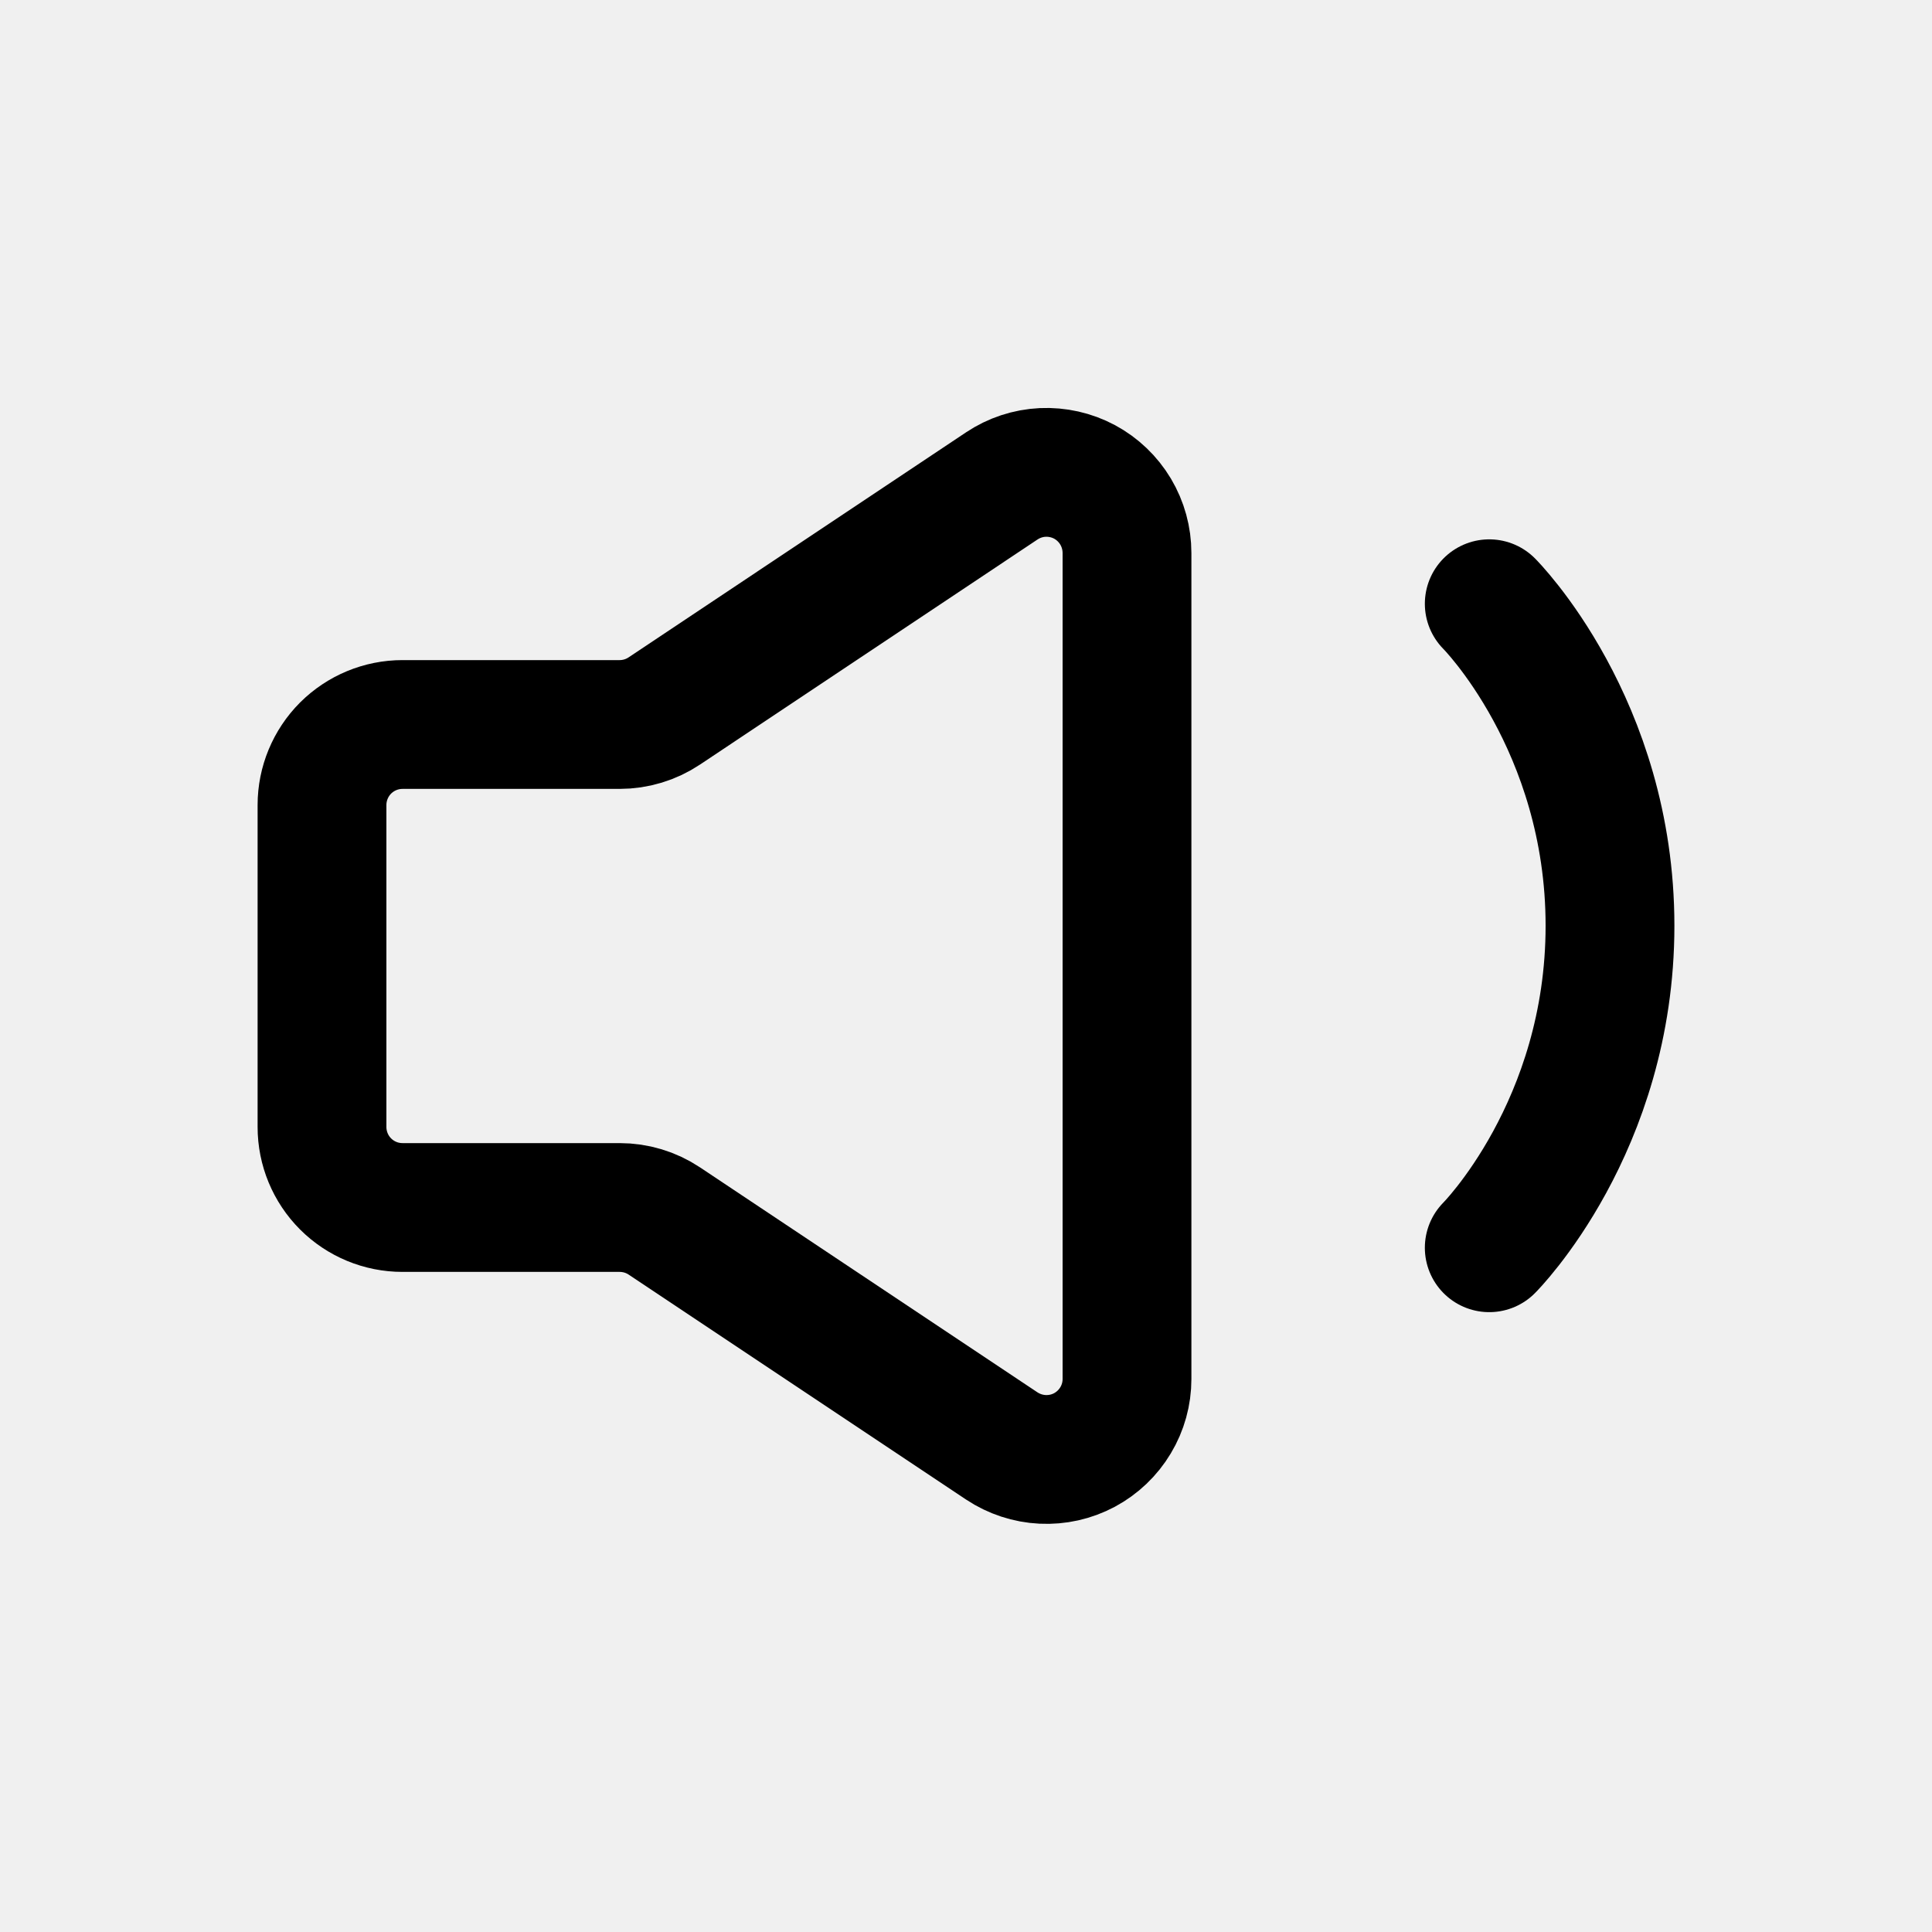
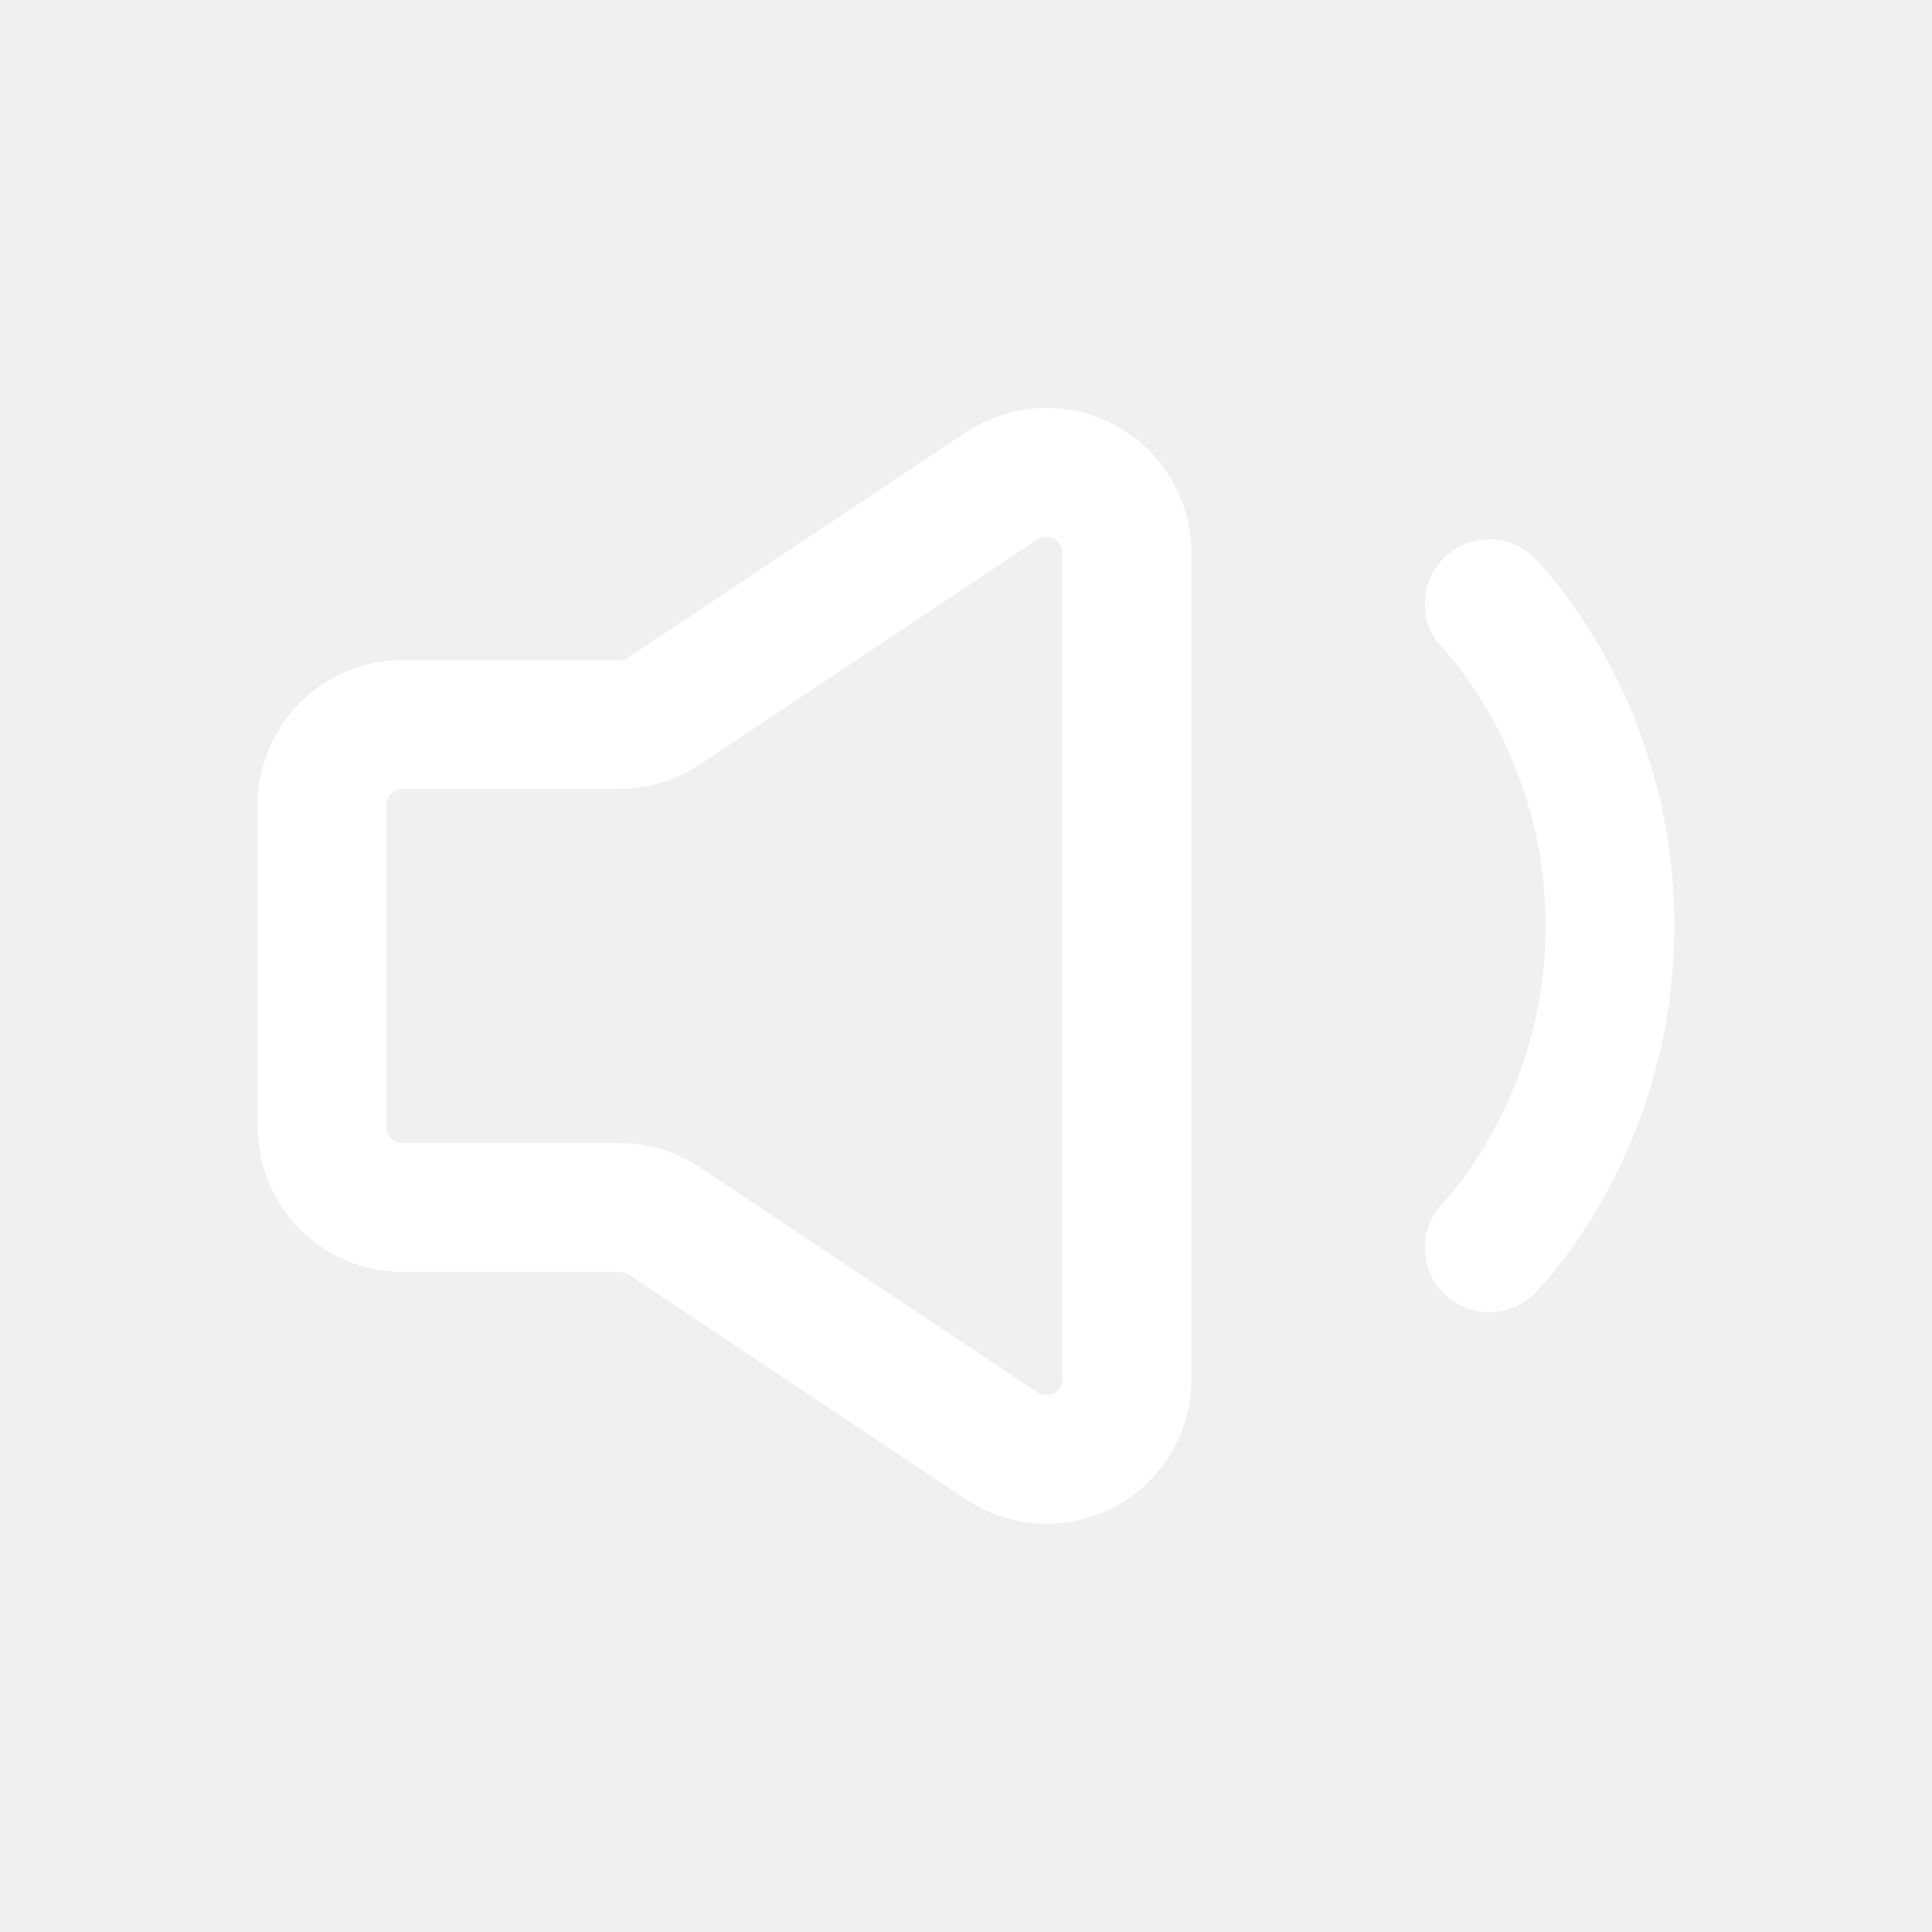
<svg xmlns="http://www.w3.org/2000/svg" width="30" height="30" viewBox="0 0 30 30" fill="none">
-   <path d="M23.125 9.375C23.125 9.375 25 11.25 25 14.375C25 17.5 23.125 19.375 23.125 19.375" stroke="black" stroke-width="2" stroke-linecap="round" stroke-linejoin="round" />
-   <path d="M5 17.5V12.5C5 12.169 5.132 11.851 5.366 11.616C5.601 11.382 5.918 11.25 6.25 11.25H9.621C9.868 11.25 10.11 11.177 10.315 11.04L15.556 7.545C15.745 7.419 15.964 7.347 16.19 7.336C16.416 7.326 16.641 7.376 16.841 7.483C17.04 7.59 17.207 7.75 17.323 7.944C17.439 8.139 17.5 8.361 17.5 8.588V21.413C17.5 21.639 17.439 21.861 17.322 22.055C17.206 22.249 17.039 22.408 16.84 22.515C16.64 22.622 16.415 22.672 16.189 22.661C15.963 22.65 15.745 22.578 15.556 22.453L10.315 18.959C10.109 18.822 9.868 18.75 9.621 18.75H6.25C5.918 18.75 5.601 18.619 5.366 18.384C5.132 18.15 5 17.832 5 17.5Z" stroke="black" stroke-width="2" />
+   <path d="M23.125 9.375C23.125 9.375 25 11.25 25 14.375C25 17.5 23.125 19.375 23.125 19.375" stroke="white" stroke-width="2" stroke-linecap="round" stroke-linejoin="round" />
+   <path d="M5 17.5V12.5C5 12.169 5.132 11.851 5.366 11.616C5.601 11.382 5.918 11.25 6.25 11.25H9.621C9.868 11.25 10.11 11.177 10.315 11.04L15.556 7.545C15.745 7.419 15.964 7.347 16.19 7.336C16.416 7.326 16.641 7.376 16.841 7.483C17.04 7.59 17.207 7.75 17.323 7.944C17.439 8.139 17.5 8.361 17.5 8.588V21.413C17.5 21.639 17.439 21.861 17.322 22.055C17.206 22.249 17.039 22.408 16.84 22.515C16.64 22.622 16.415 22.672 16.189 22.661C15.963 22.65 15.745 22.578 15.556 22.453L10.315 18.959C10.109 18.822 9.868 18.75 9.621 18.75H6.25C5.918 18.75 5.601 18.619 5.366 18.384C5.132 18.15 5 17.832 5 17.5Z" stroke="white" stroke-width="2" />
</svg>
